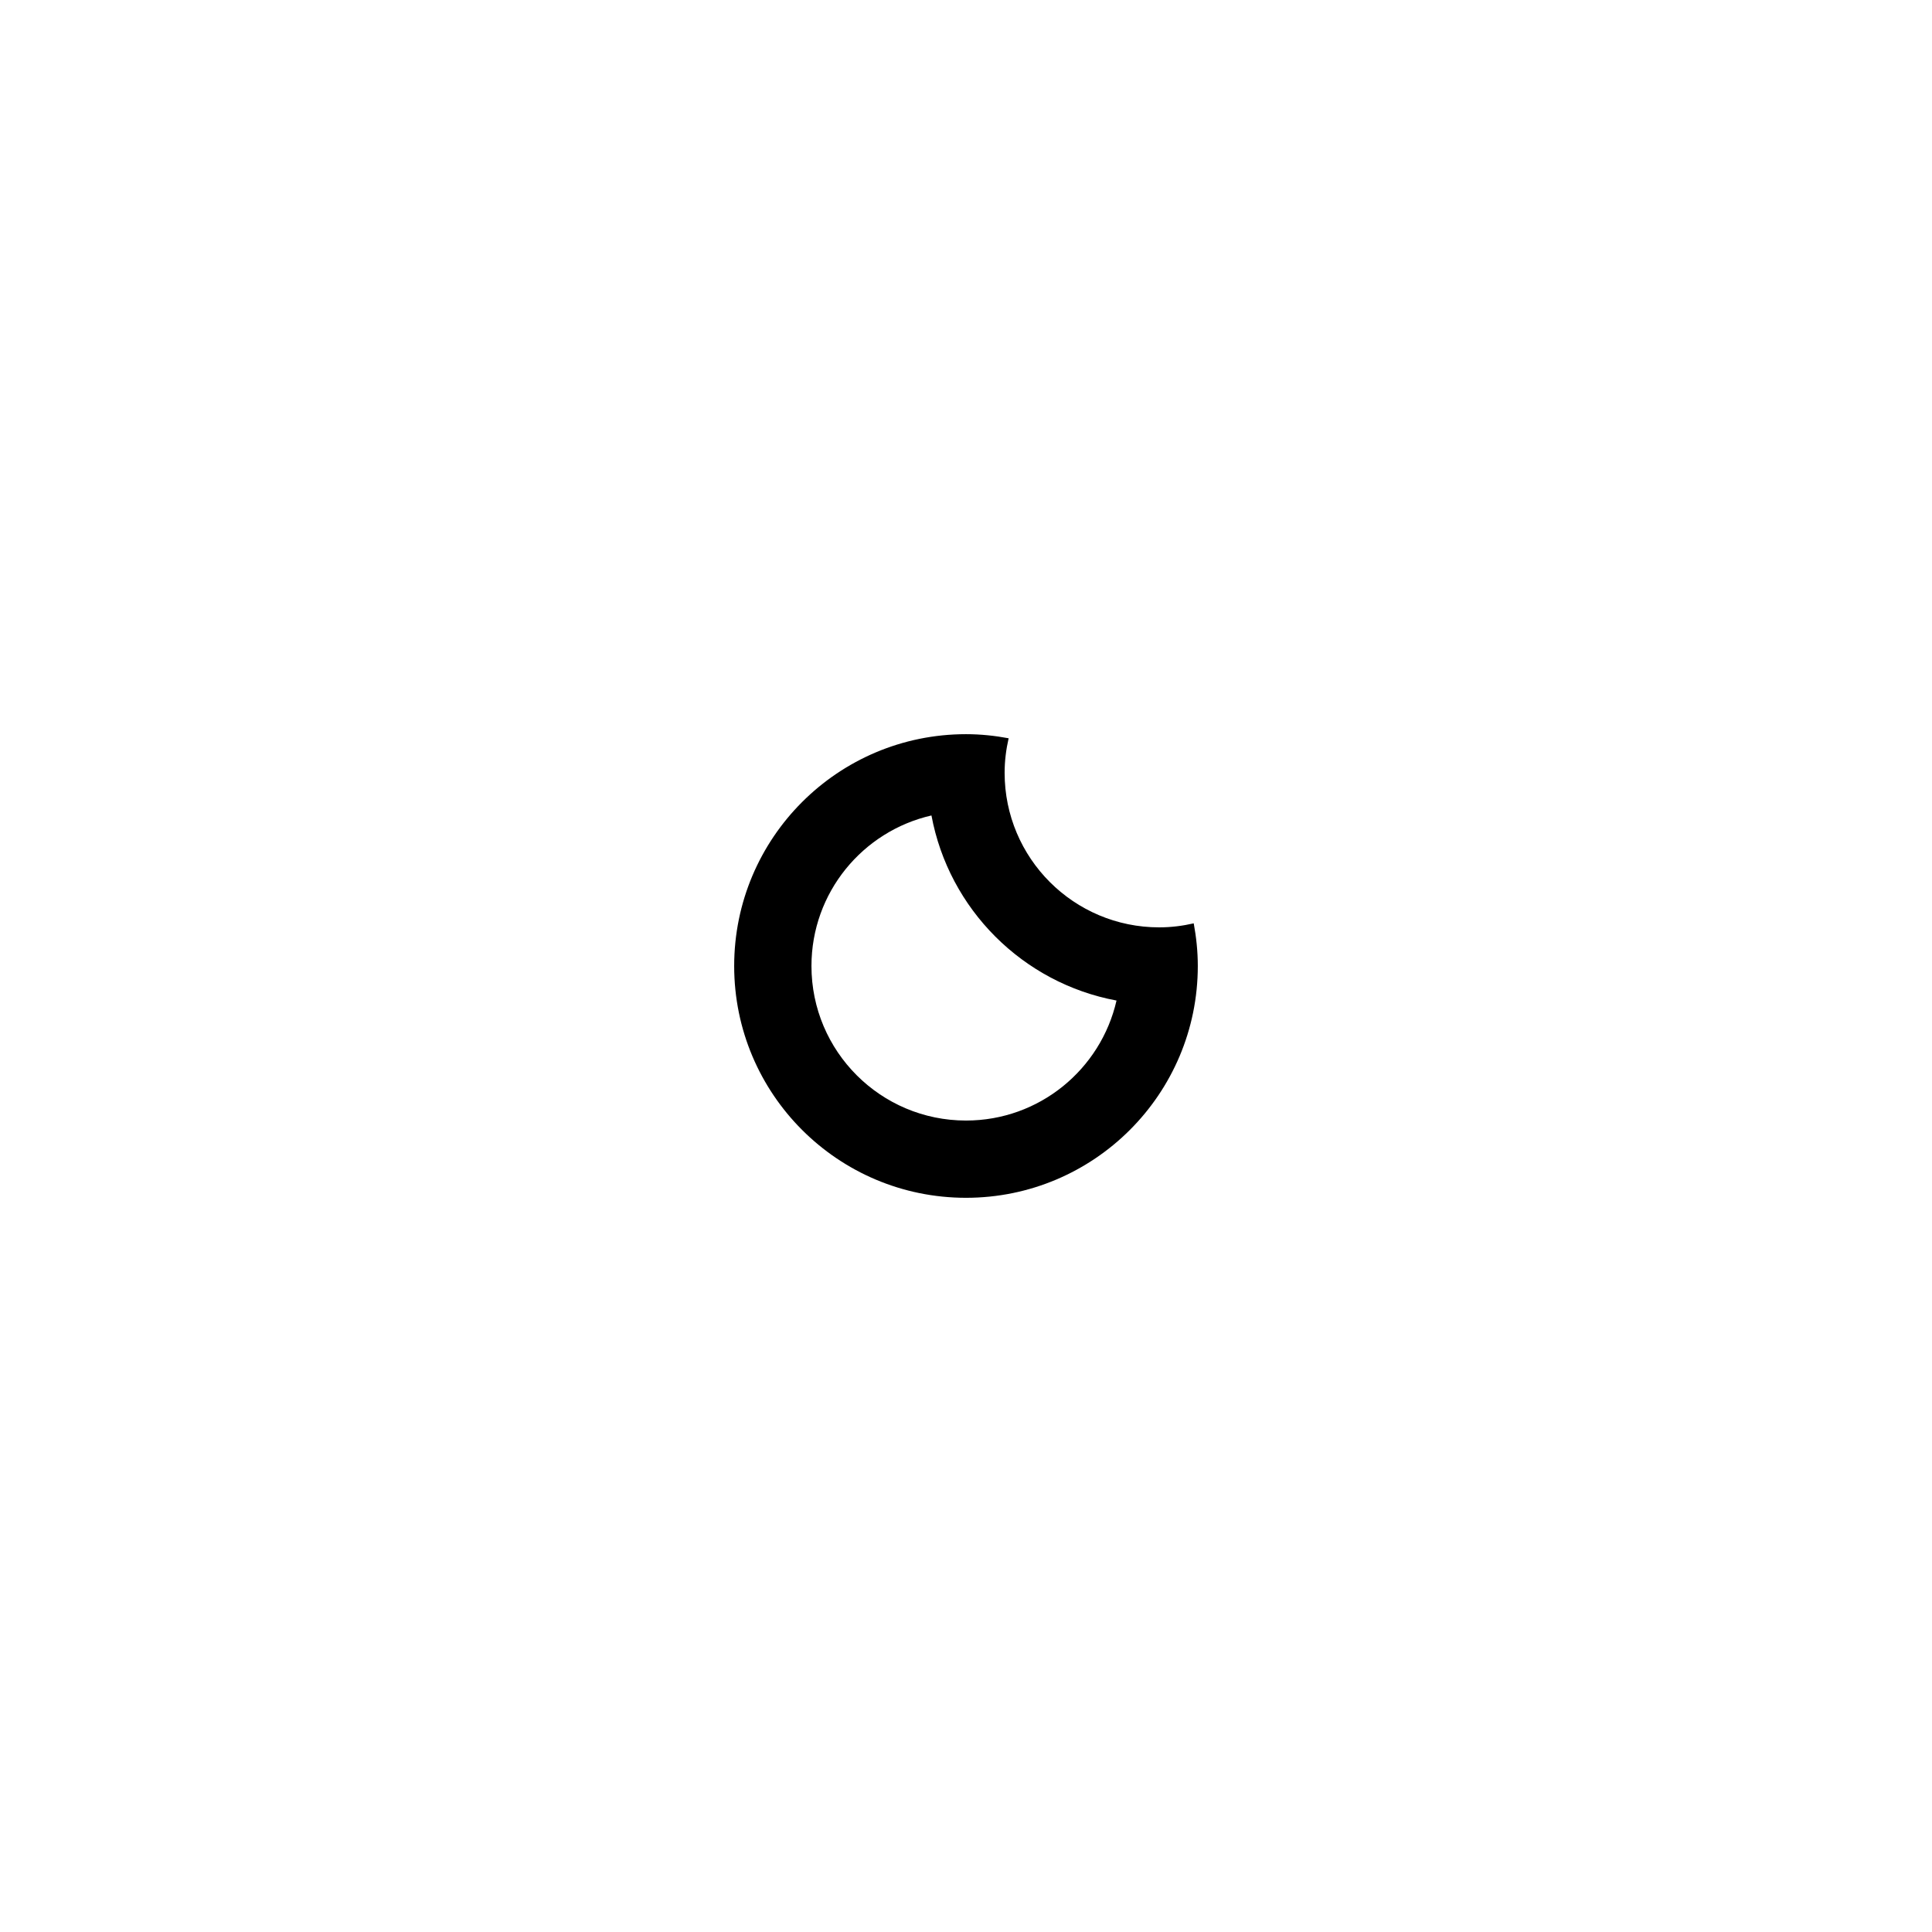
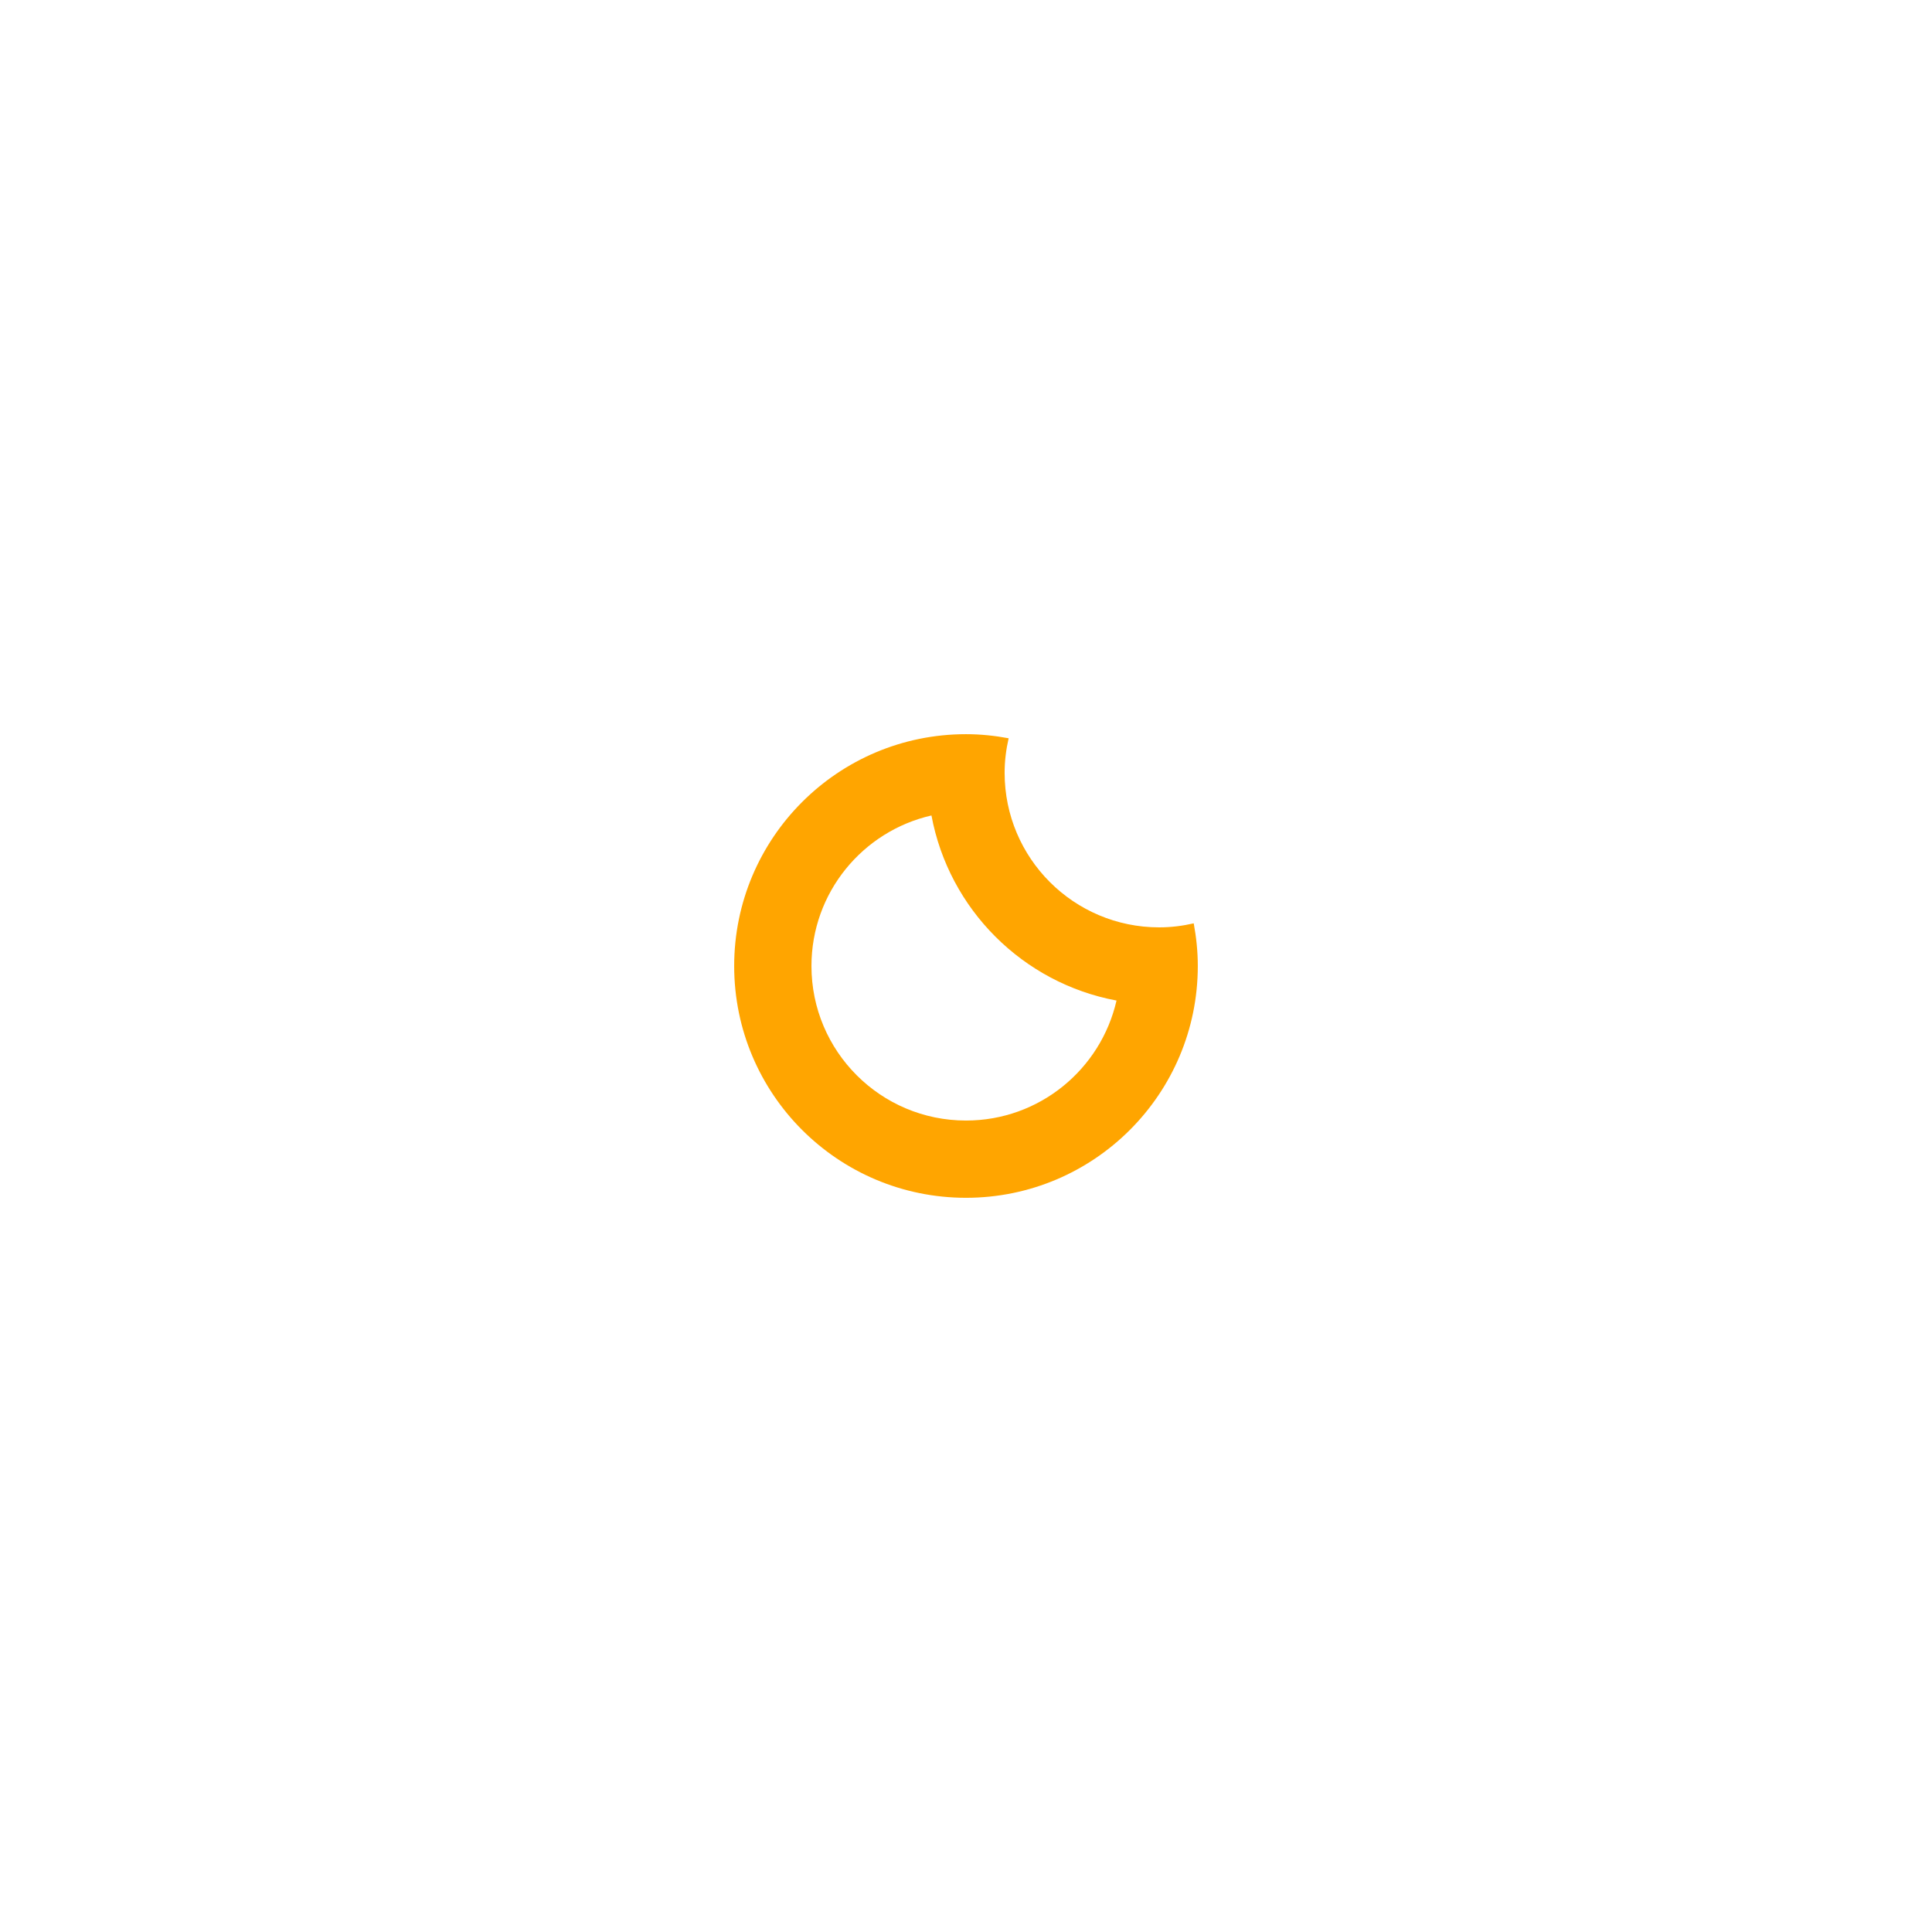
<svg xmlns="http://www.w3.org/2000/svg" version="1.1" id="Layer_1" x="0px" y="0px" width="100px" height="100px" viewBox="0 0 100 100" enable-background="new 0 0 100 100" xml:space="preserve">
-   <path fill-rule="evenodd" clip-rule="evenodd" d="M50,61.998c-6.627,0-11.999-5.372-11.999-11.998  c0-6.627,5.372-11.999,11.999-11.999c0.755,0,1.491,0.078,2.207,0.212c-0.132,0.576-0.208,1.173-0.208,1.788  c0,4.418,3.582,7.999,8,7.999c0.615,0,1.212-0.076,1.788-0.208c0.133,0.717,0.211,1.452,0.211,2.208  C61.998,56.626,56.626,61.998,50,61.998z M48.212,42.208c-3.556,0.813-6.211,3.989-6.211,7.792c0,4.417,3.581,7.999,7.999,7.999  c3.802,0,6.978-2.655,7.791-6.211C52.937,50.884,49.115,47.062,48.212,42.208z" />
+   <path fill="orange" fill-rule="evenodd" clip-rule="evenodd" d="M50,61.998c-6.627,0-11.999-5.372-11.999-11.998  c0-6.627,5.372-11.999,11.999-11.999c0.755,0,1.491,0.078,2.207,0.212c-0.132,0.576-0.208,1.173-0.208,1.788  c0,4.418,3.582,7.999,8,7.999c0.615,0,1.212-0.076,1.788-0.208c0.133,0.717,0.211,1.452,0.211,2.208  C61.998,56.626,56.626,61.998,50,61.998z M48.212,42.208c-3.556,0.813-6.211,3.989-6.211,7.792c0,4.417,3.581,7.999,7.999,7.999  c3.802,0,6.978-2.655,7.791-6.211C52.937,50.884,49.115,47.062,48.212,42.208z" />
</svg>
